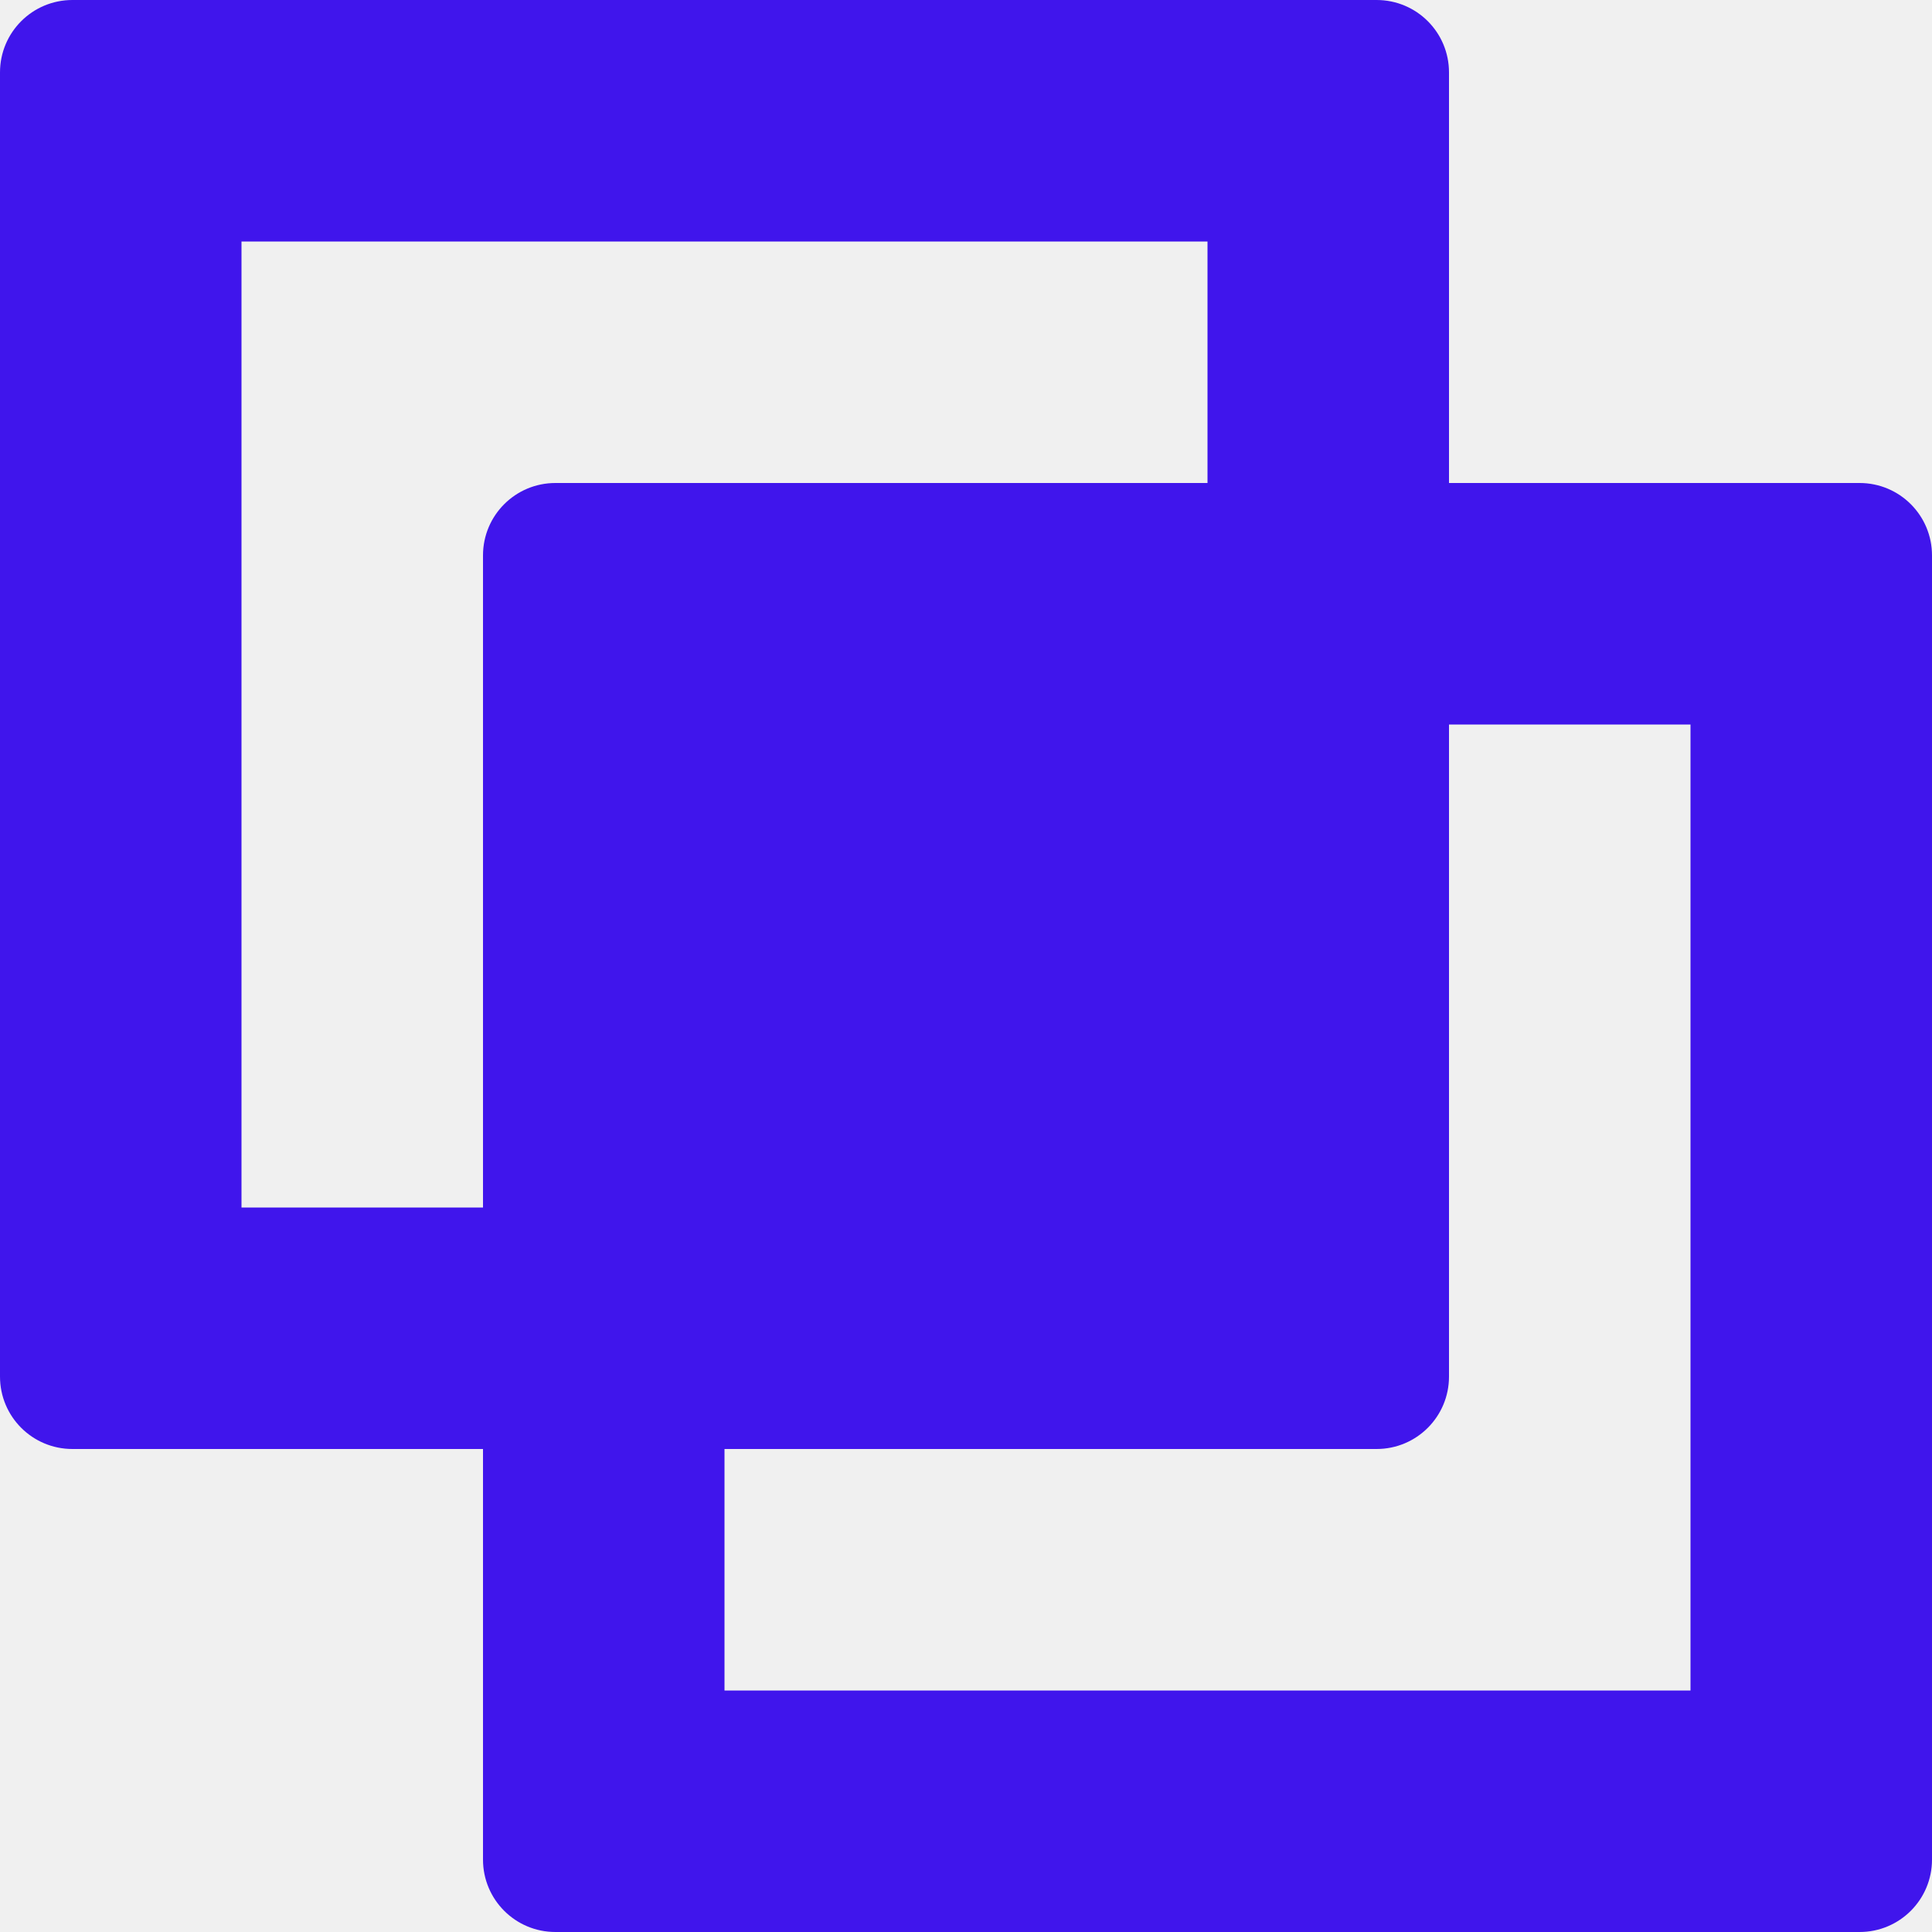
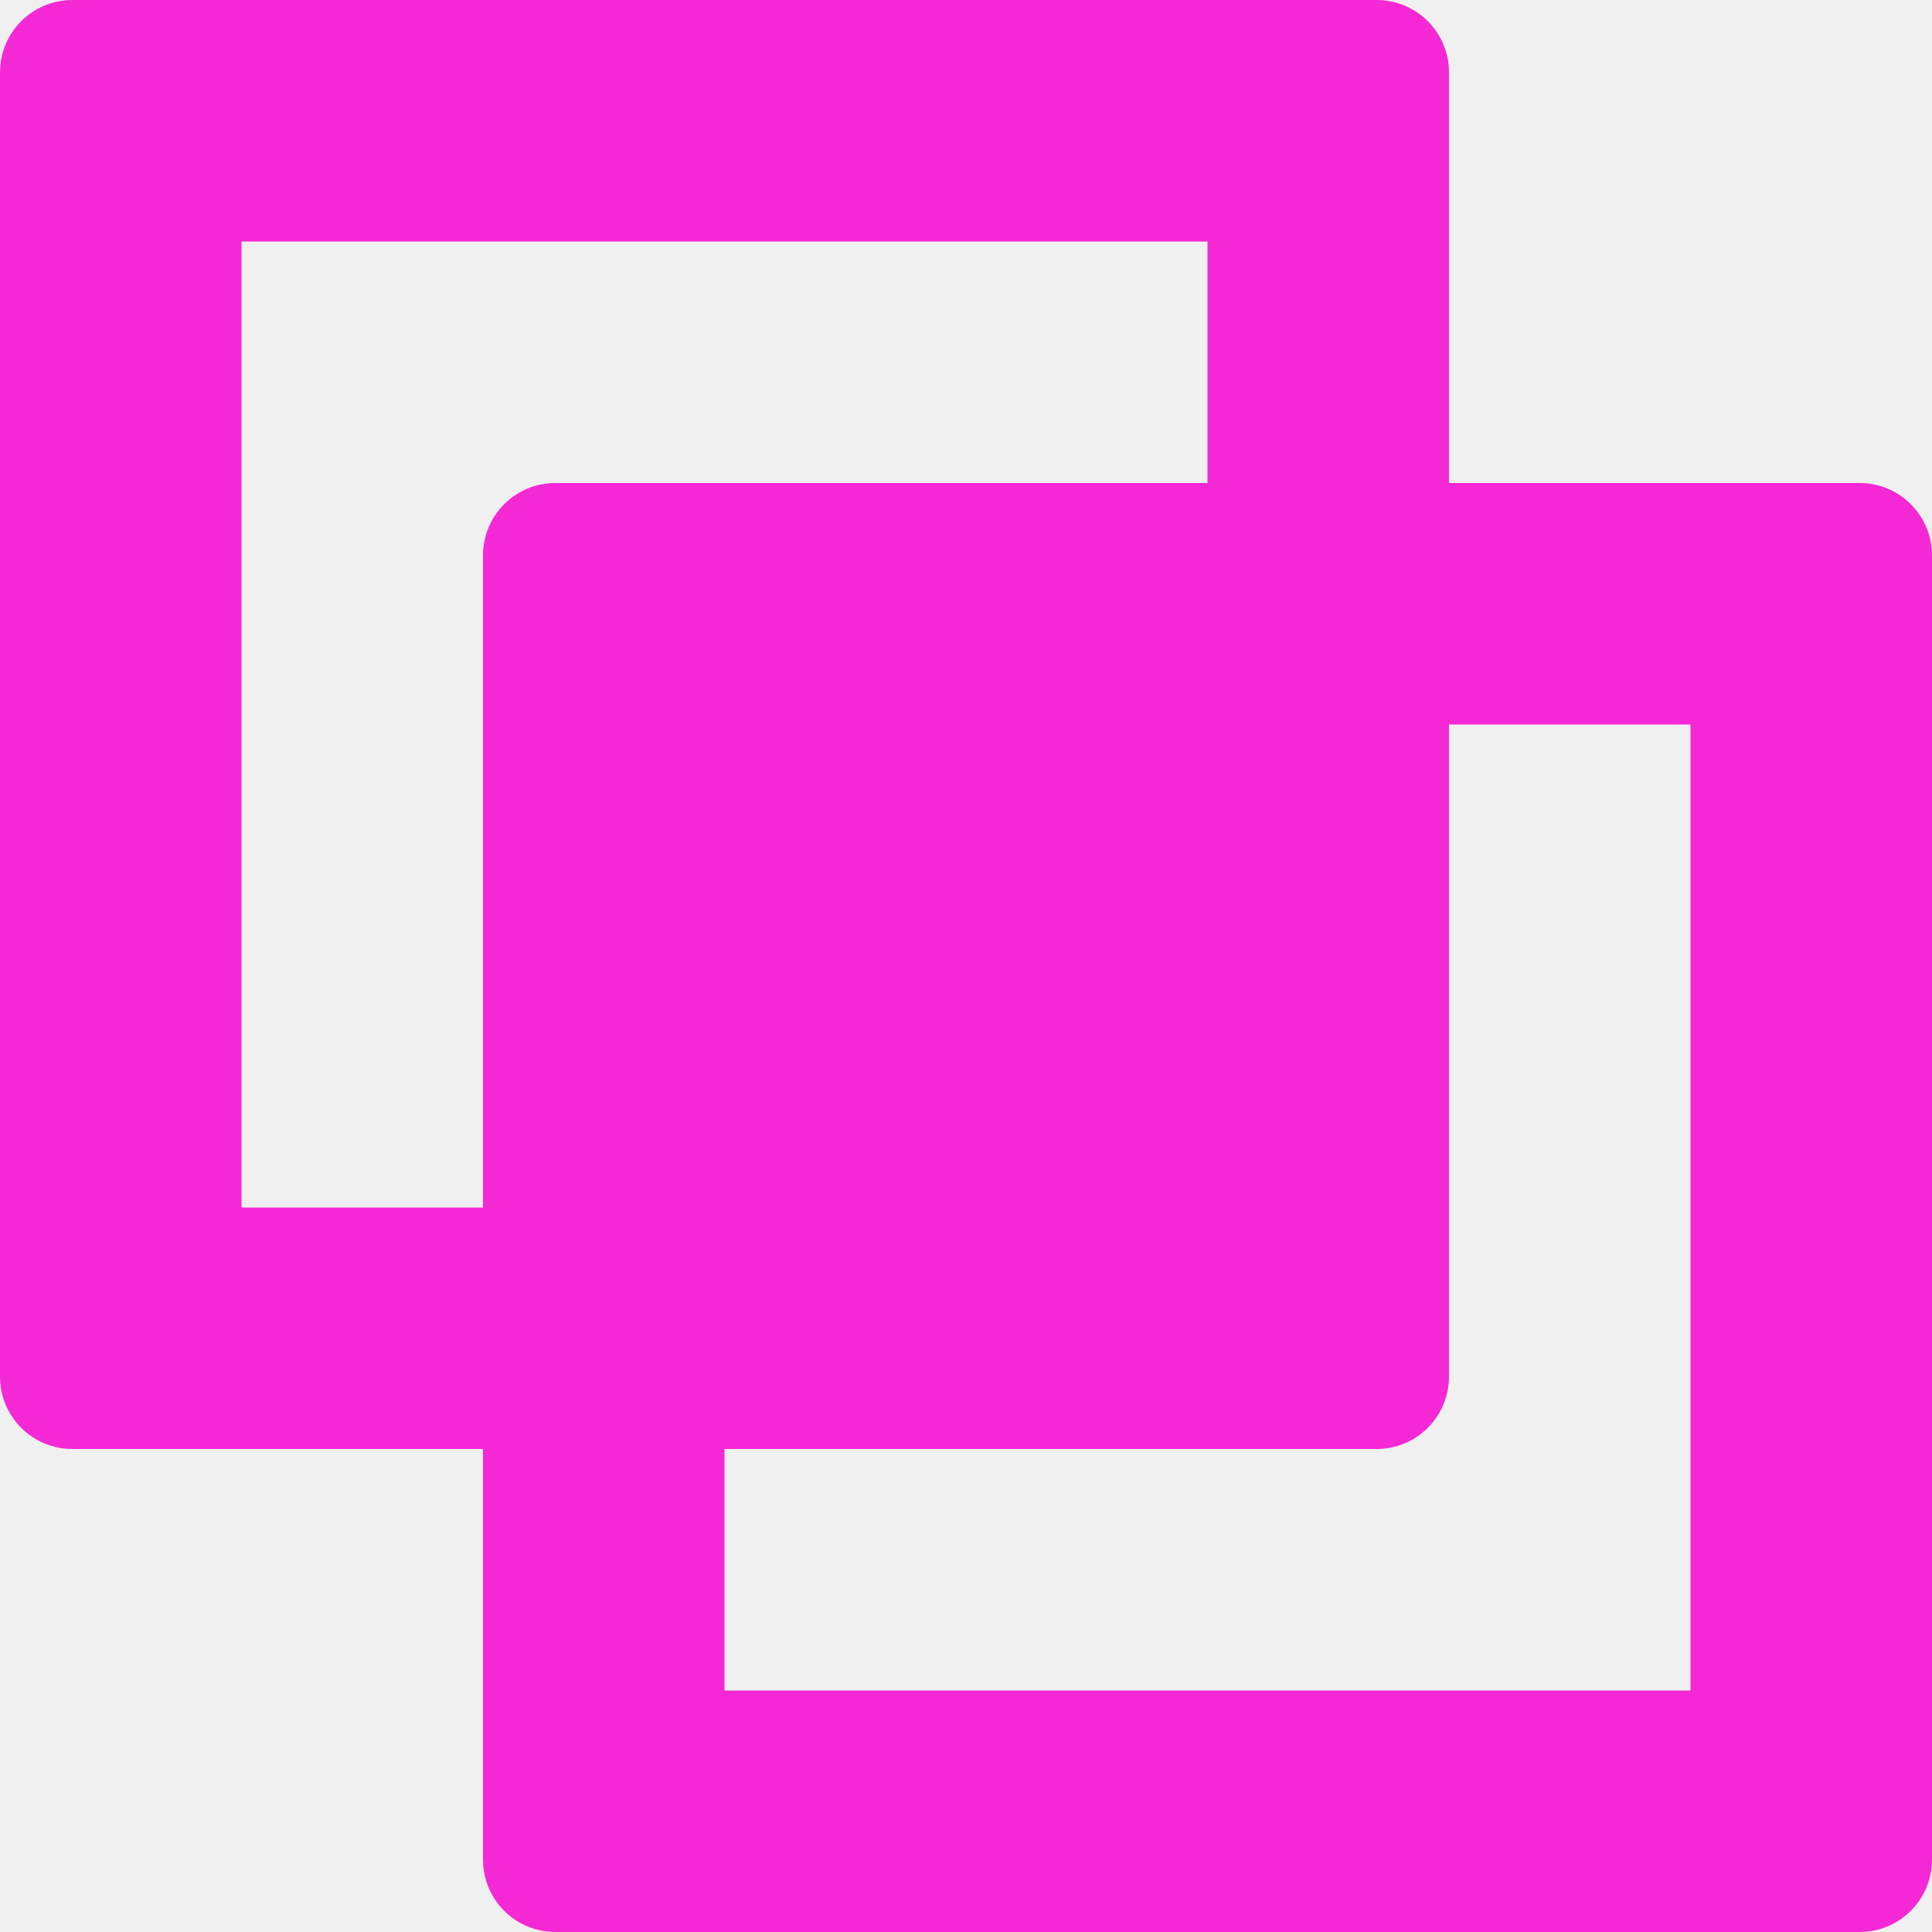
<svg xmlns="http://www.w3.org/2000/svg" width="12" height="12" viewBox="0 0 12 12" fill="none">
-   <g clip-path="url(#clip0_3119_26271)">
-     <path fill-rule="evenodd" clip-rule="evenodd" d="M0.45 9H3V11.55C3 11.799 3.201 12 3.45 12H11.55C11.799 12 12 11.799 12 11.55V3.45C12 3.201 11.799 3 11.55 3H9V0.45C9 0.201 8.799 0 8.55 0H0.45C0.201 0 0 0.201 0 0.45V8.55C0 8.799 0.201 9 0.45 9ZM1.5 1.5V7.5H3V3.45C3 3.201 3.201 3 3.45 3H7.5V1.5H1.5ZM9 4.5V8.55C9 8.799 8.799 9 8.55 9H4.5V10.5H10.5V4.5H9Z" fill="#4015EC" />
+   <g clip-path="url(#clip0_422_960)">
+     <path fill-rule="evenodd" clip-rule="evenodd" d="M0.45 9H3V11.55C3 11.799 3.201 12 3.45 12H11.55C11.799 12 12 11.799 12 11.55V3.45C12 3.201 11.799 3 11.55 3H9V0.45C9 0.201 8.799 0 8.55 0H0.45C0.201 0 0 0.201 0 0.45V8.55C0 8.799 0.201 9 0.45 9ZM1.5 1.5V7.5H3V3.45C3 3.201 3.201 3 3.45 3H7.5V1.5H1.5ZM9 4.5V8.55C9 8.799 8.799 9 8.55 9H4.5V10.5H10.5V4.5H9Z" fill="#F429D5" />
  </g>
  <defs>
-     <clipPath id="clip0_3119_26271">
+     <clipPath id="clip0_422_960">
      <rect width="12" height="12" fill="white" />
    </clipPath>
  </defs>
</svg>
